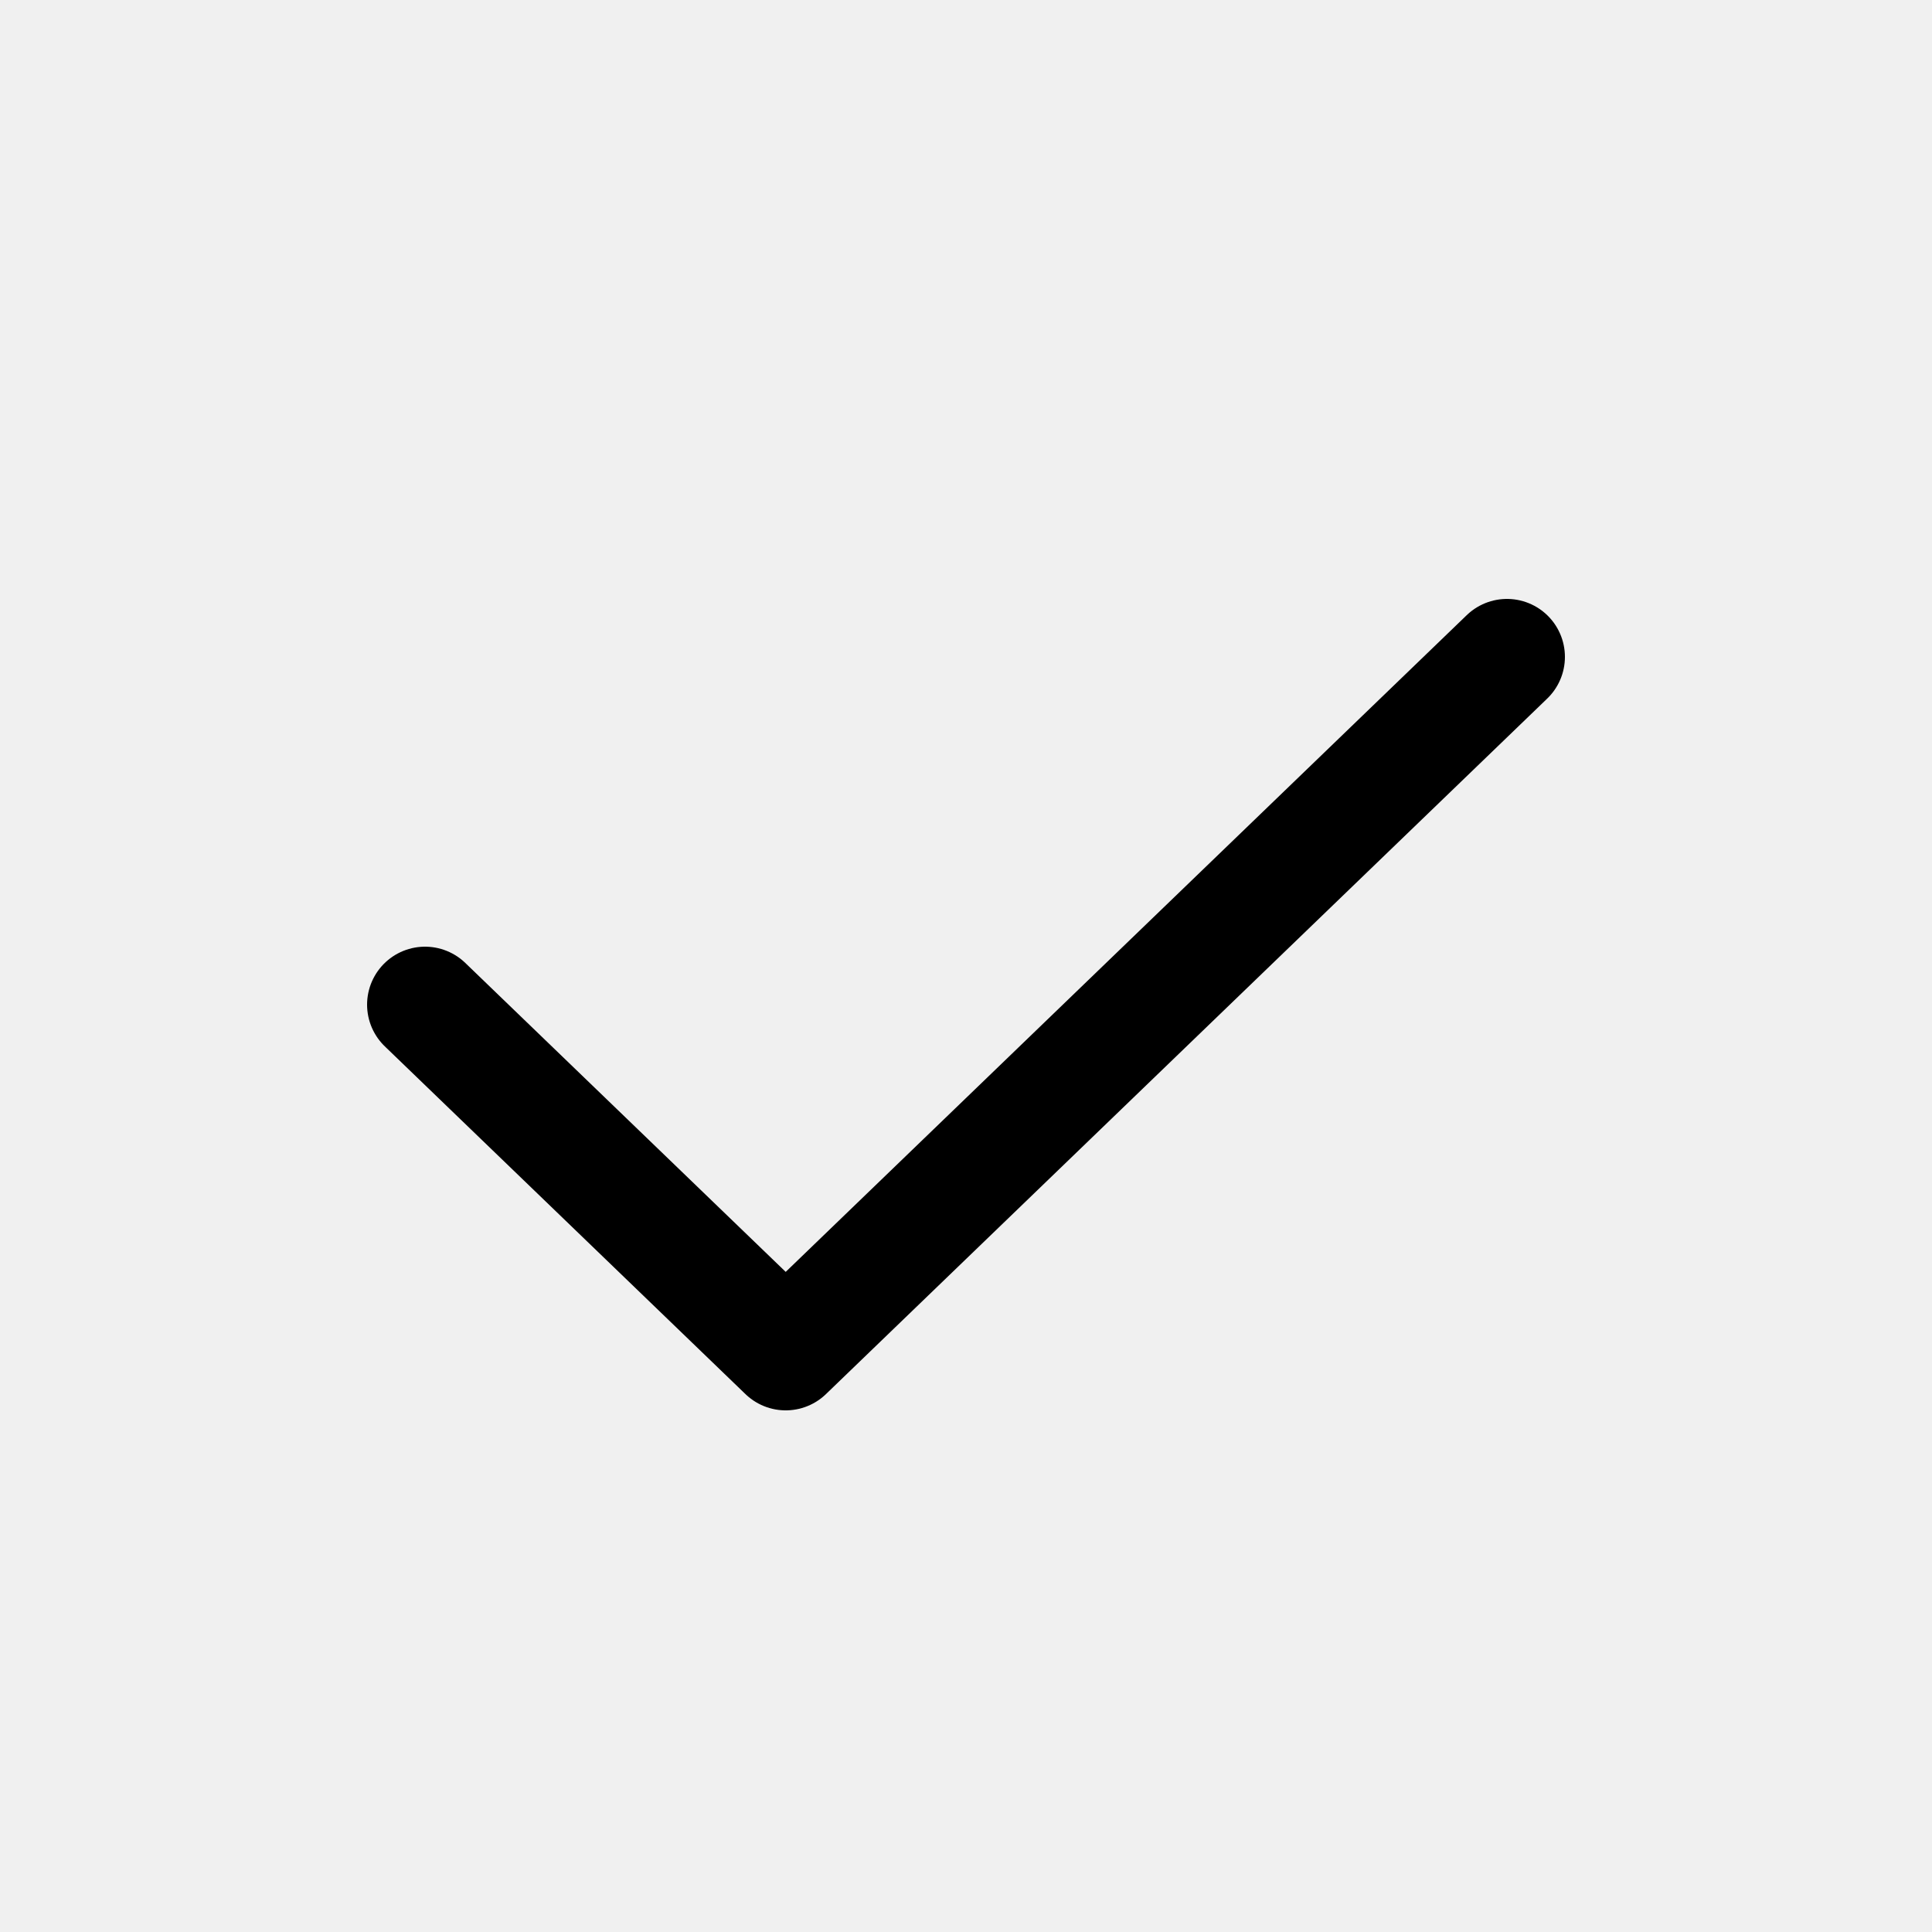
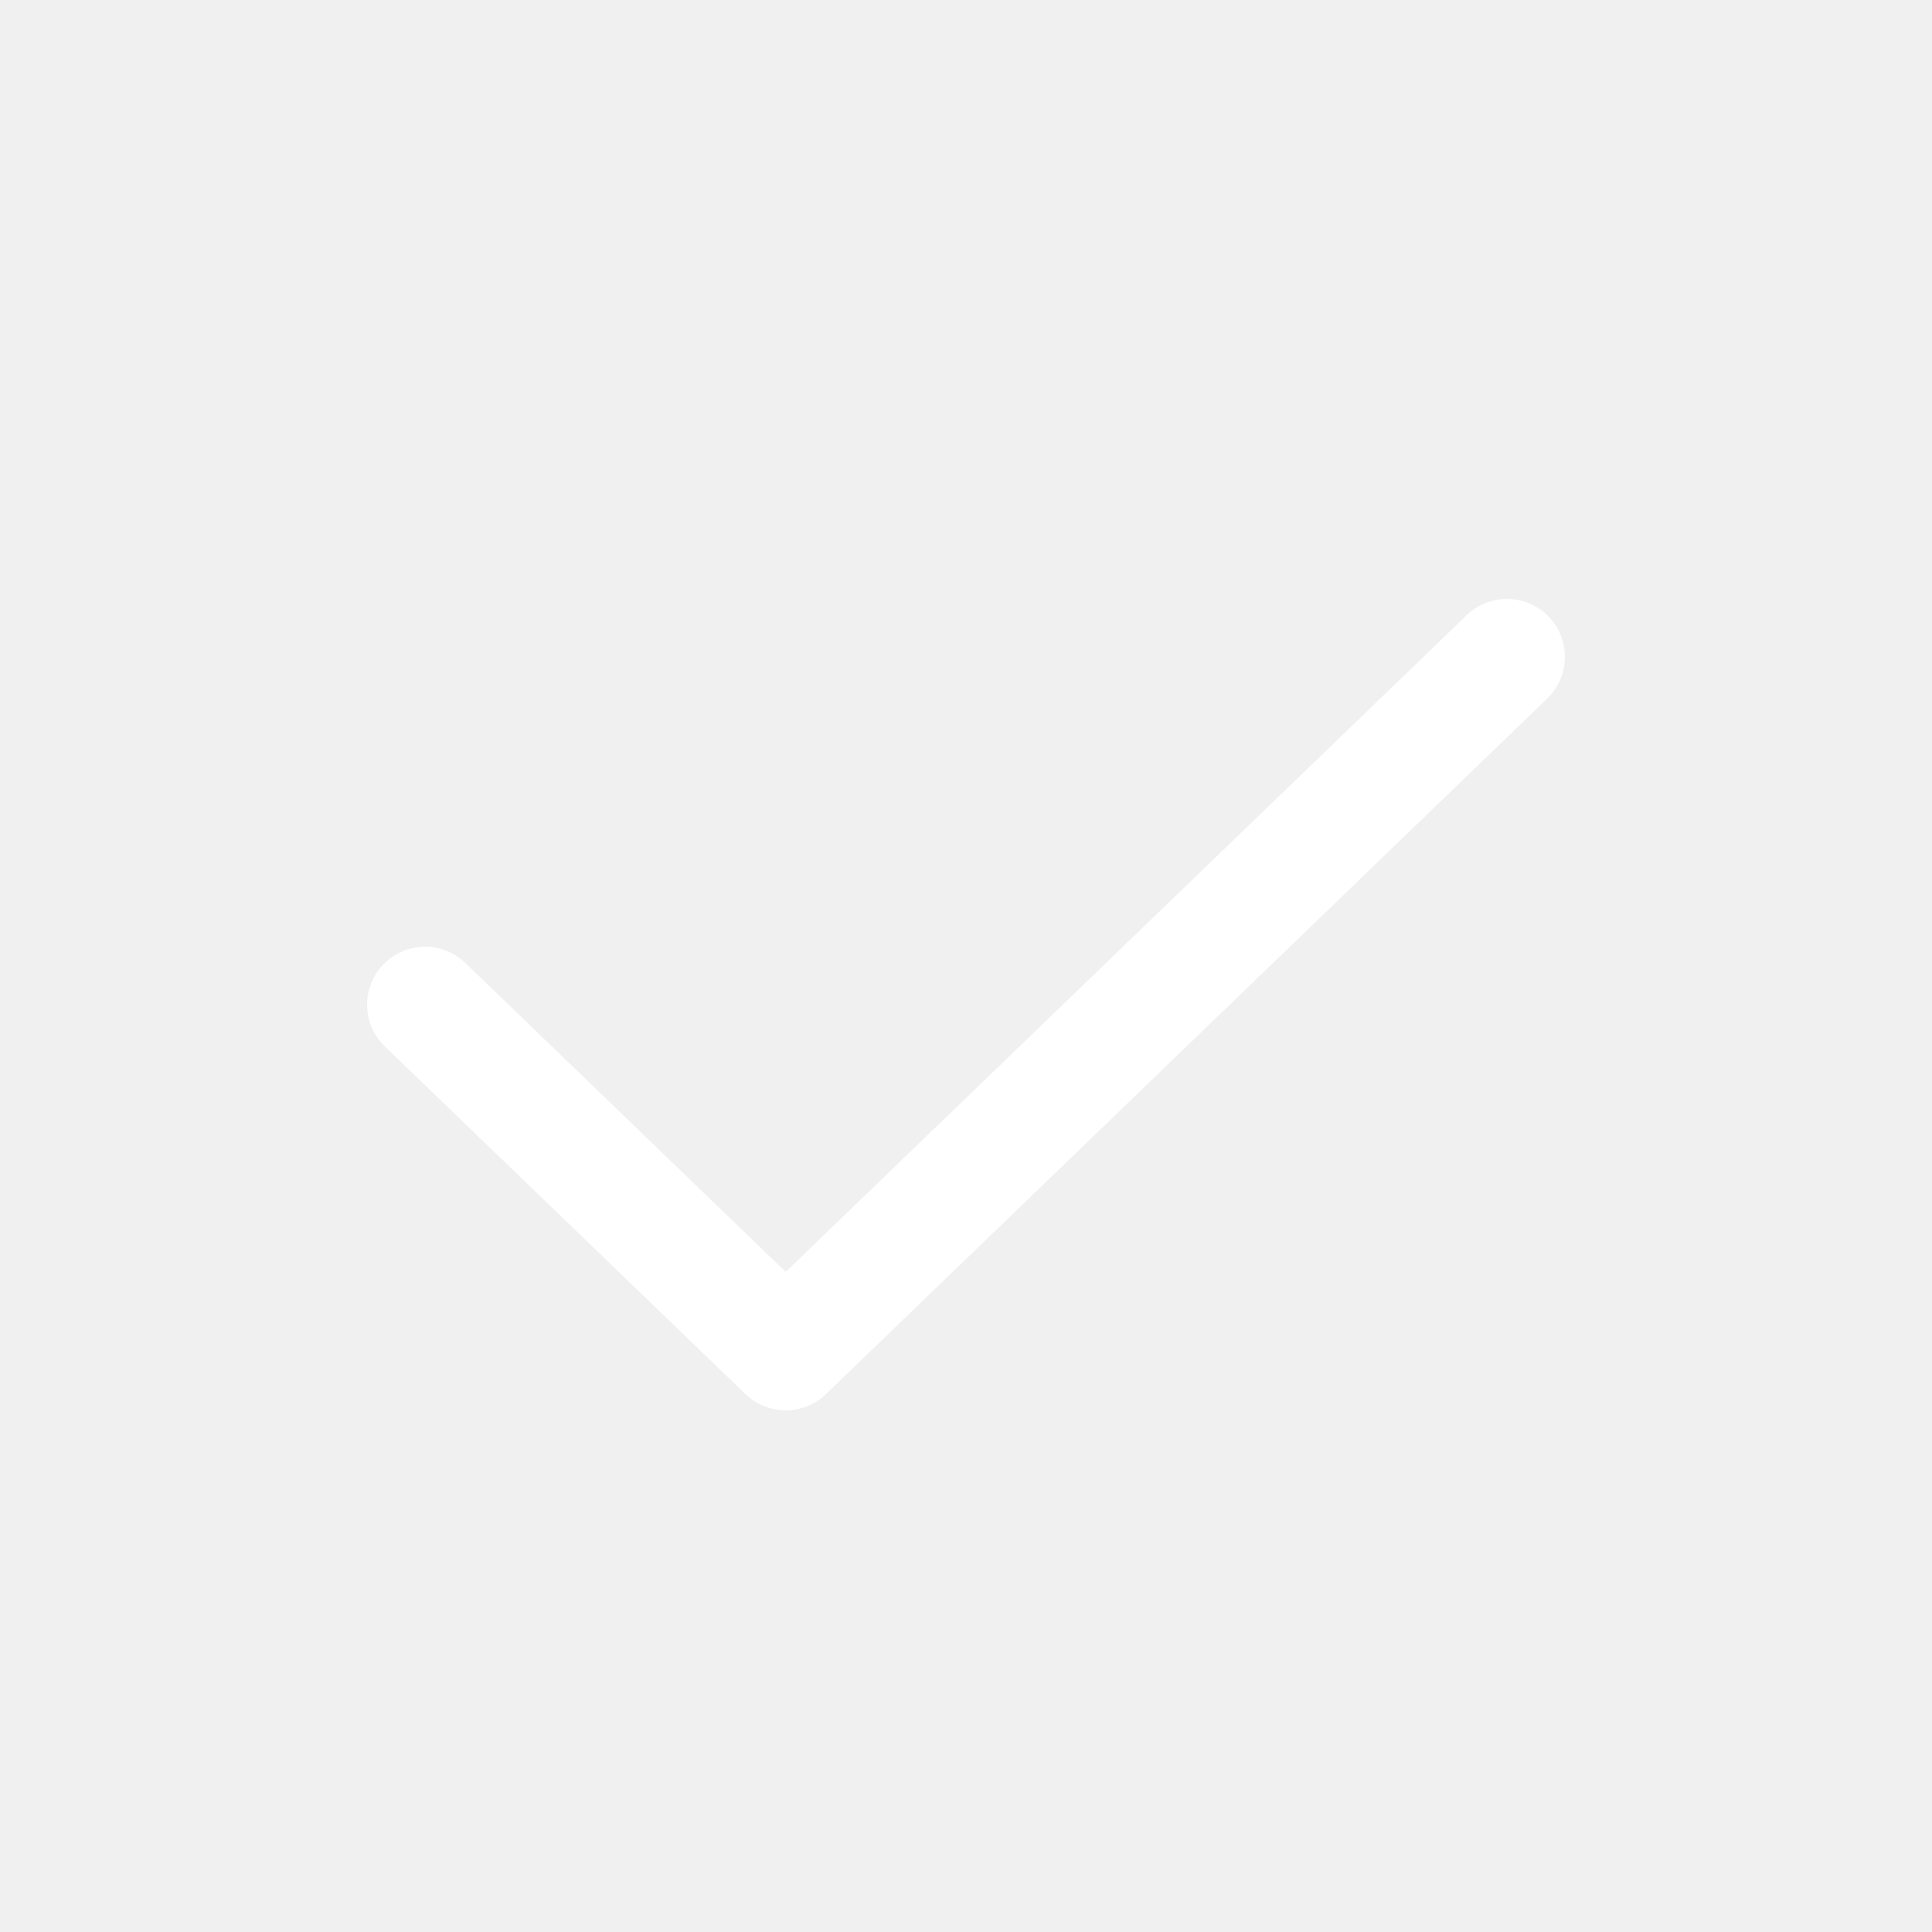
<svg xmlns="http://www.w3.org/2000/svg" width="36px" height="36px" viewBox="0 -0.5 25 25" fill="none">
  <g id="SVGRepo_bgCarrier" stroke-width="0" />
  <g id="SVGRepo_tracerCarrier" stroke-linecap="round" stroke-linejoin="round" />
  <g id="SVGRepo_iconCarrier">
-     <path d="M5.5 12.5L10.167 17L19.5 8" stroke="#000000" stroke-width="1.5" stroke-linecap="round" stroke-linejoin="round" />
+     <path d="M5.5 12.5L10.167 17L19.5 8" stroke="#ffffff" stroke-width="1.5" stroke-linecap="round" stroke-linejoin="round" />
  </g>
</svg>
